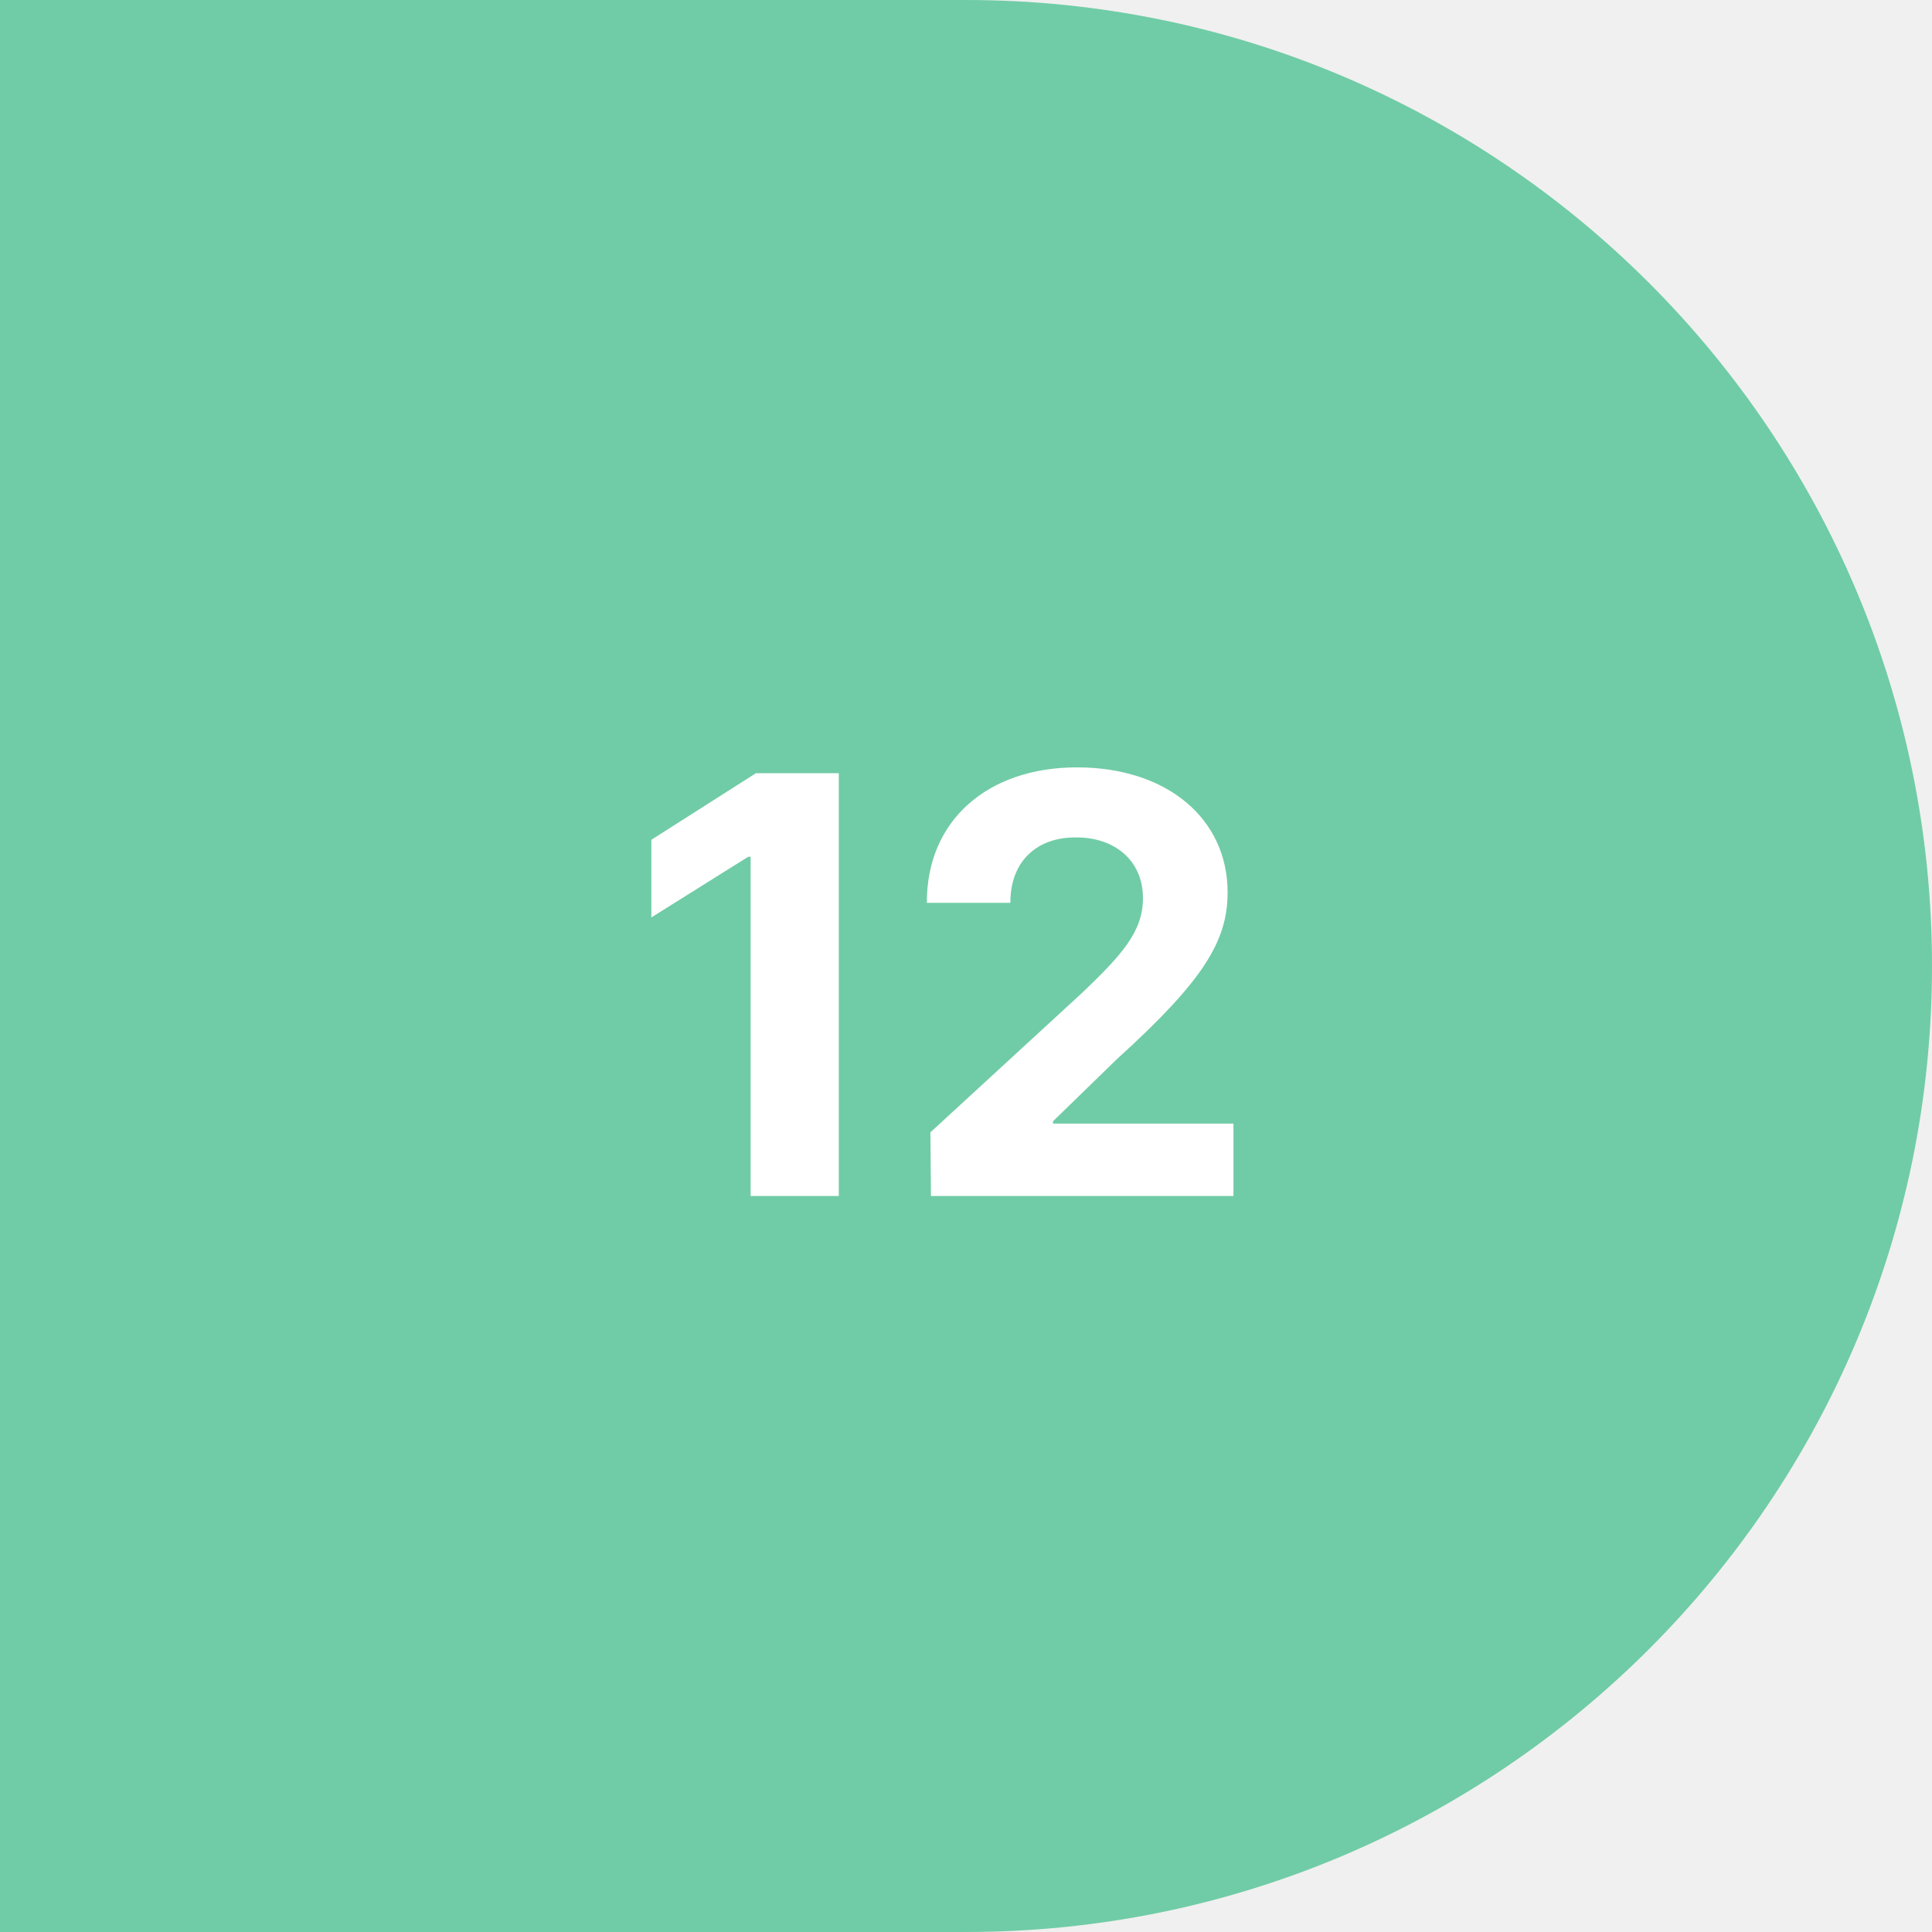
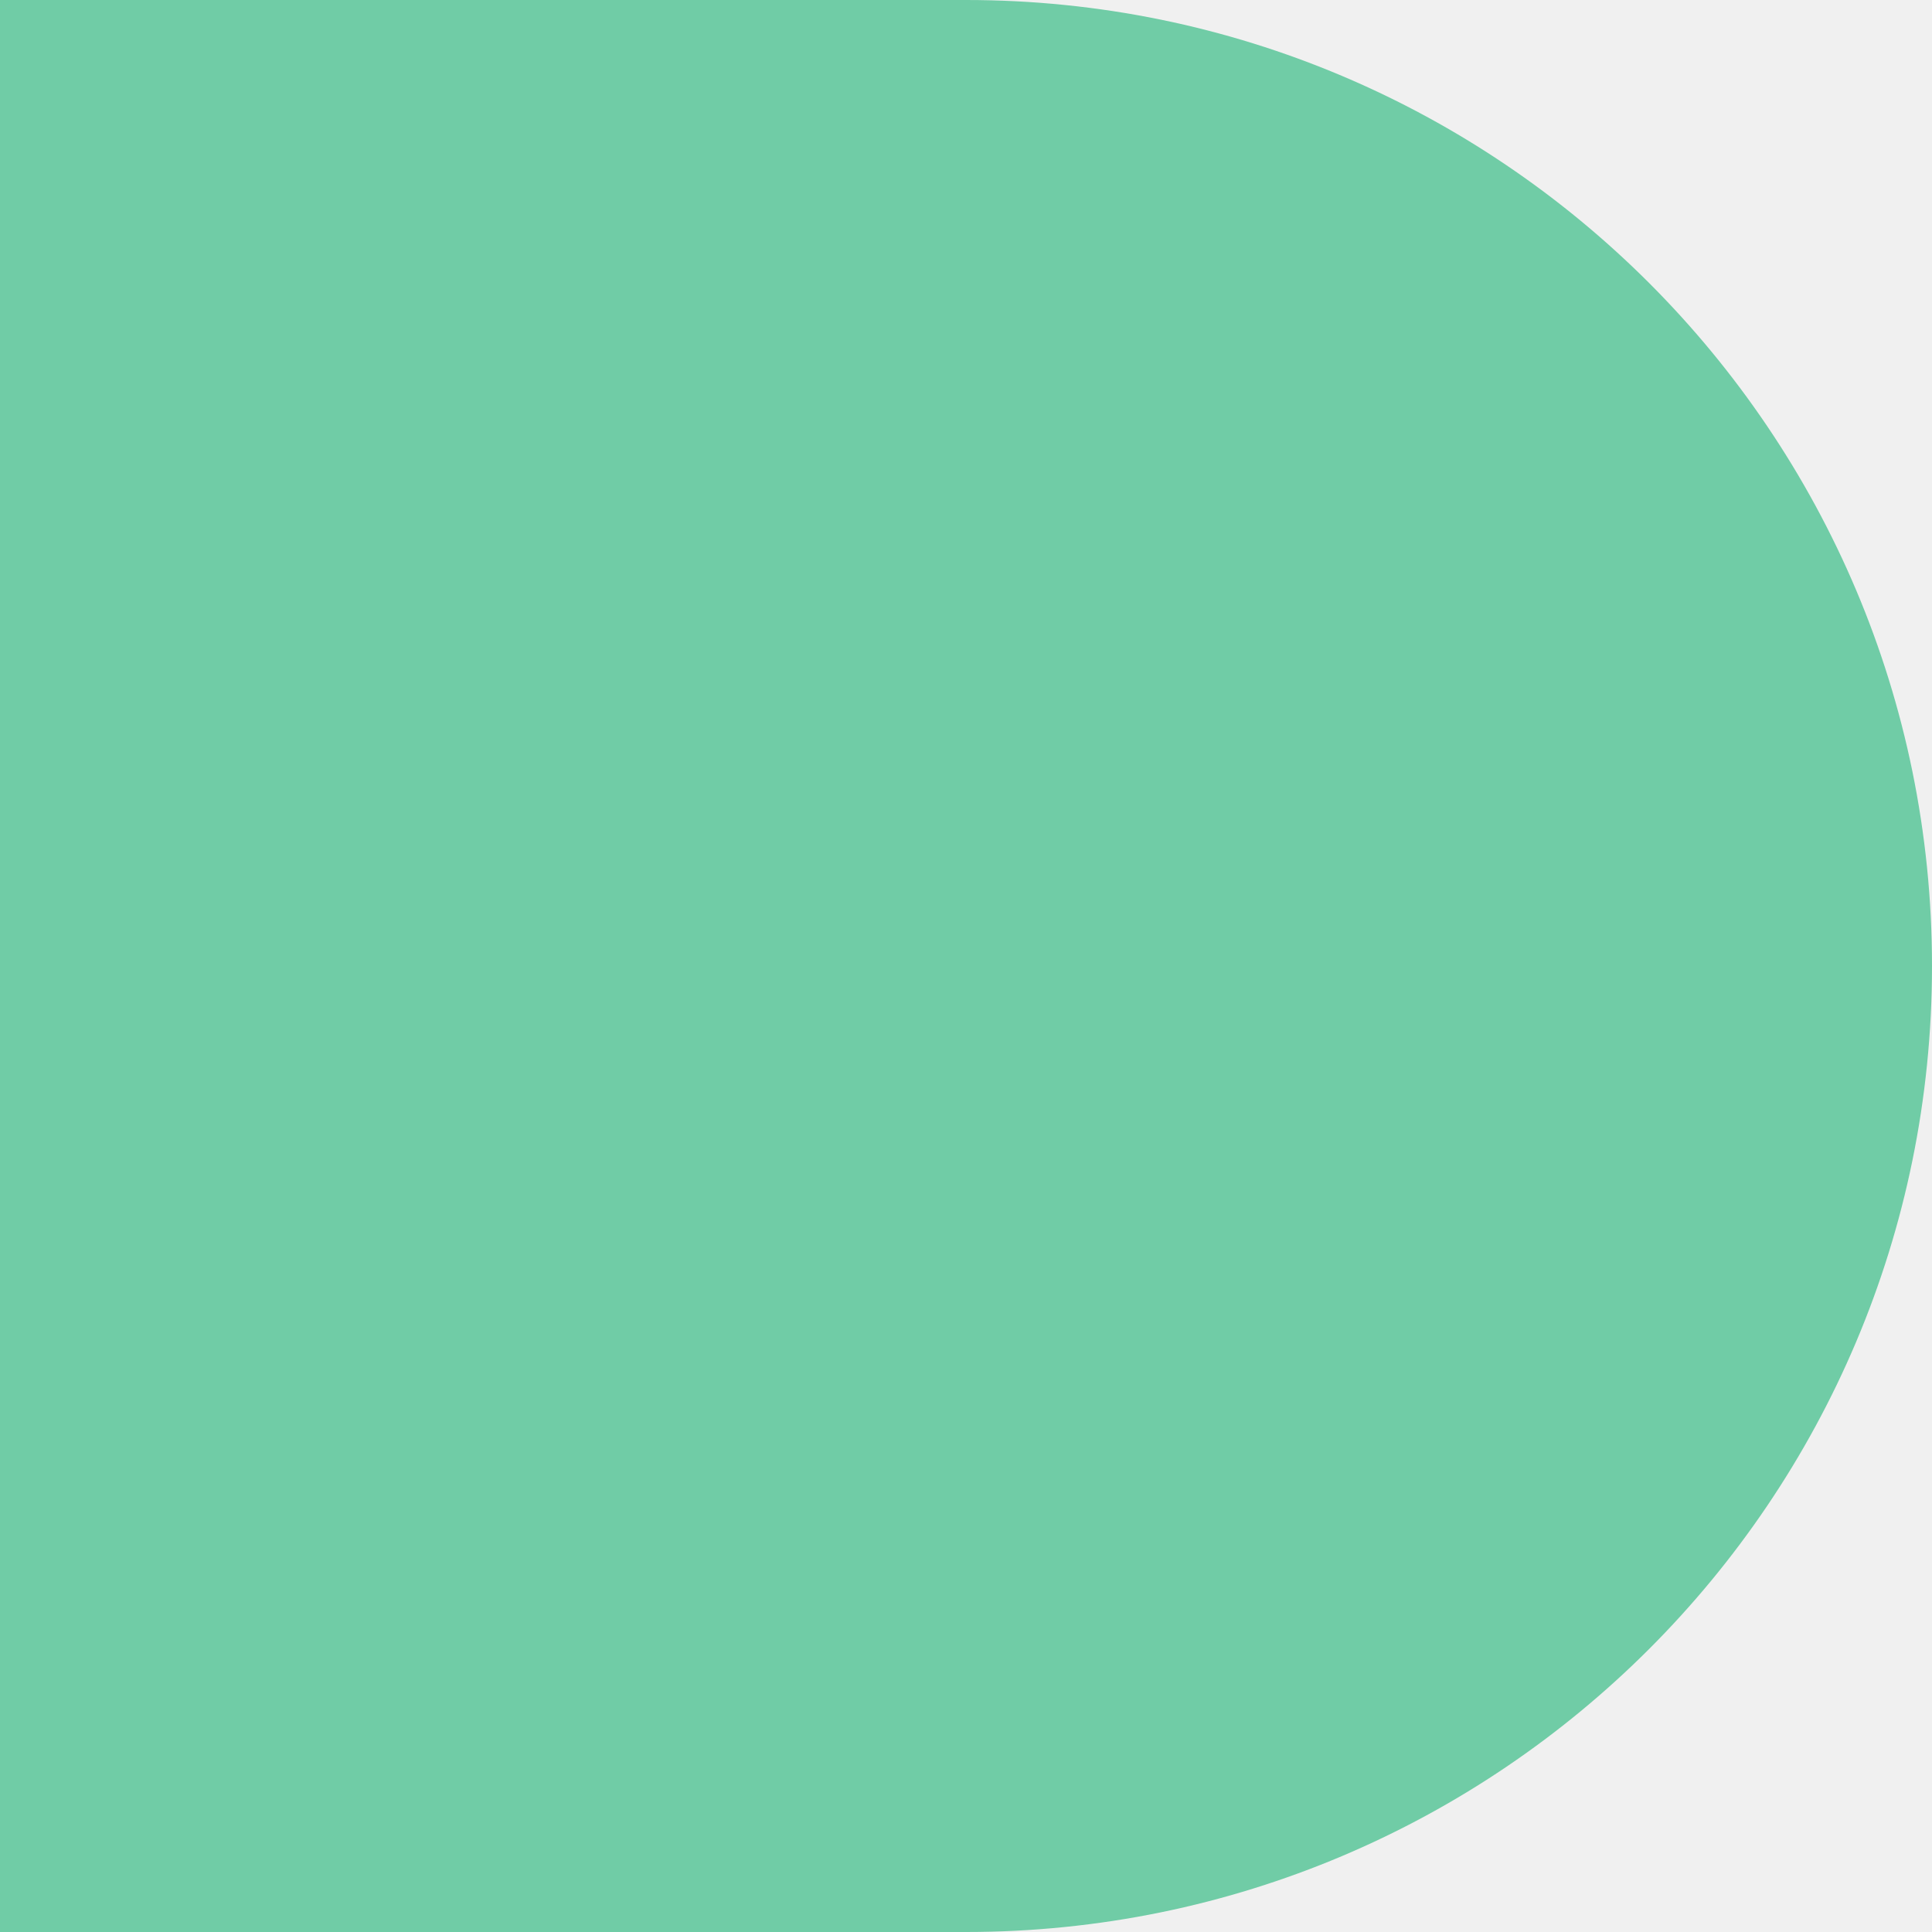
<svg xmlns="http://www.w3.org/2000/svg" width="42" height="42" viewBox="0 0 42 42" fill="none">
  <path d="M0 0H21V42H0V0Z" fill="#70CCA6" />
  <path d="M0 21C0 9.402 9.402 0 21 0C32.598 0 42 9.402 42 21C42 32.598 32.598 42 21 42C9.402 42 0 32.598 0 21Z" fill="#70CCA6" />
-   <path d="M18.235 16.809H16.433L14.16 18.256V19.944L16.268 18.624H16.318V26H18.235V16.809ZM20.238 26H26.814V24.426H22.892V24.375L24.288 23.017C26.18 21.303 26.687 20.446 26.687 19.398C26.687 17.805 25.38 16.682 23.412 16.682C21.476 16.682 20.143 17.831 20.149 19.627H21.965C21.958 18.745 22.523 18.199 23.387 18.205C24.231 18.199 24.847 18.706 24.847 19.525C24.847 20.255 24.383 20.763 23.526 21.582L20.226 24.616L20.238 26Z" fill="white" />
</svg>
